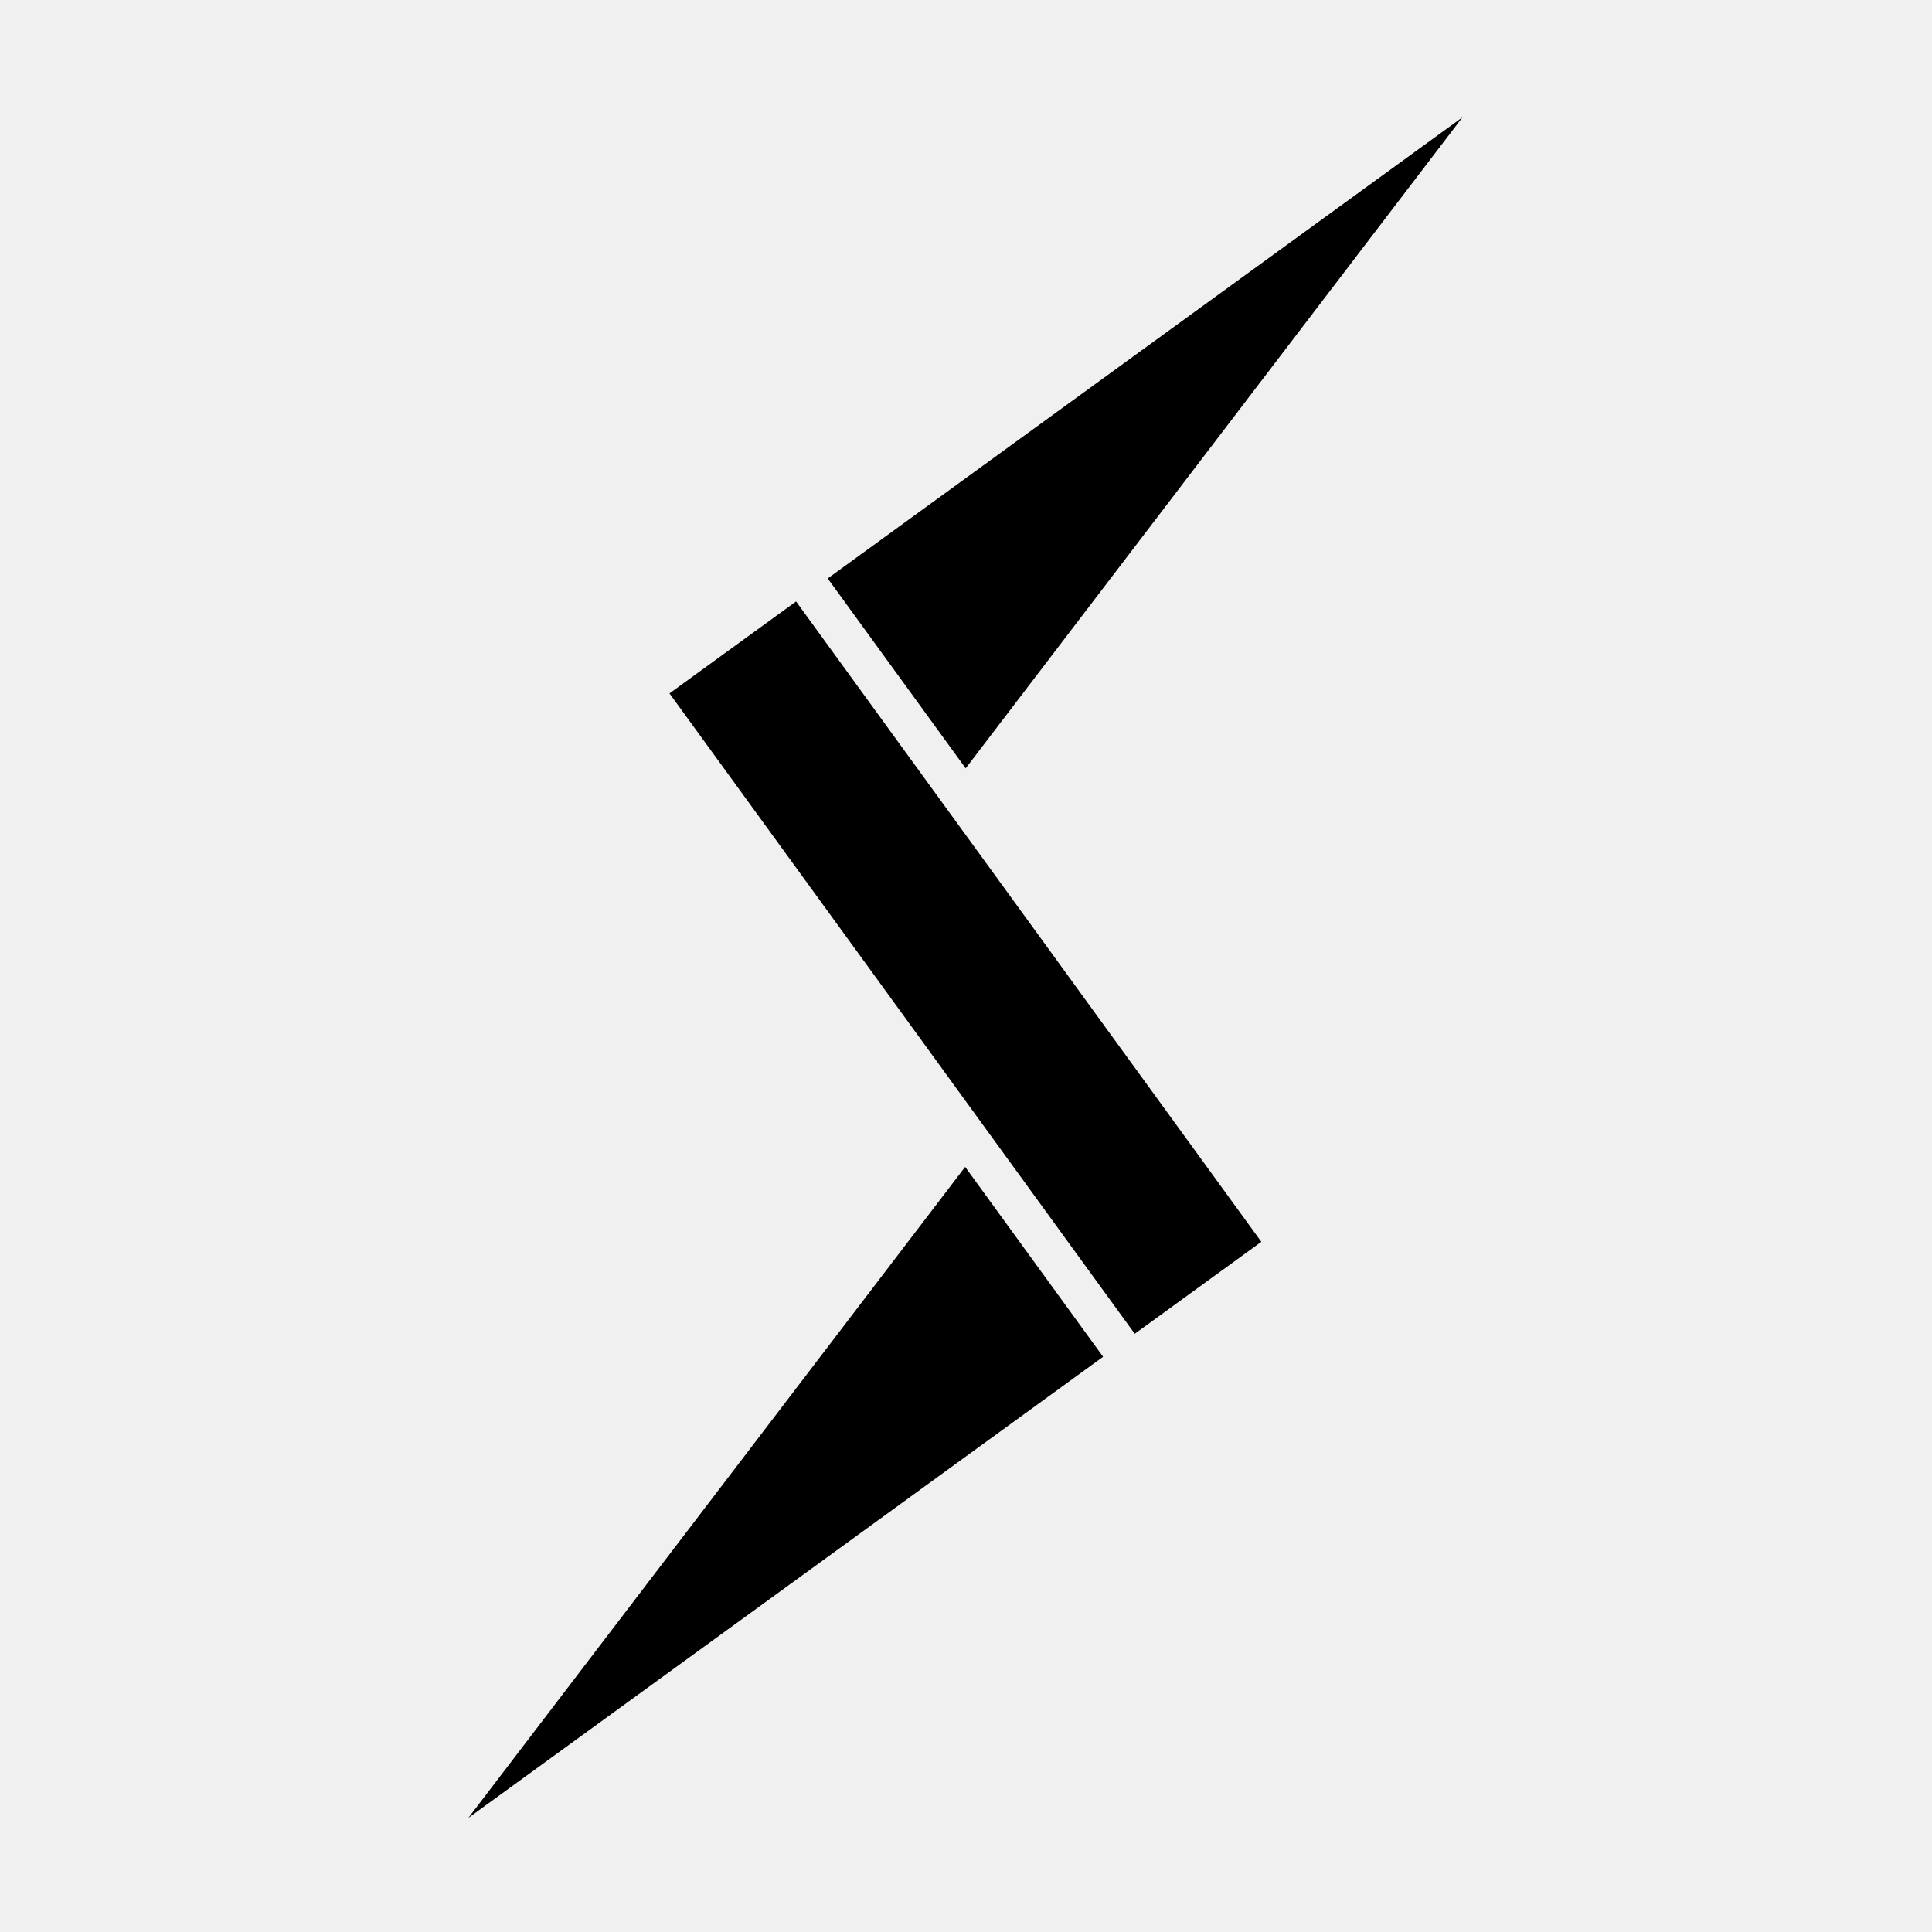
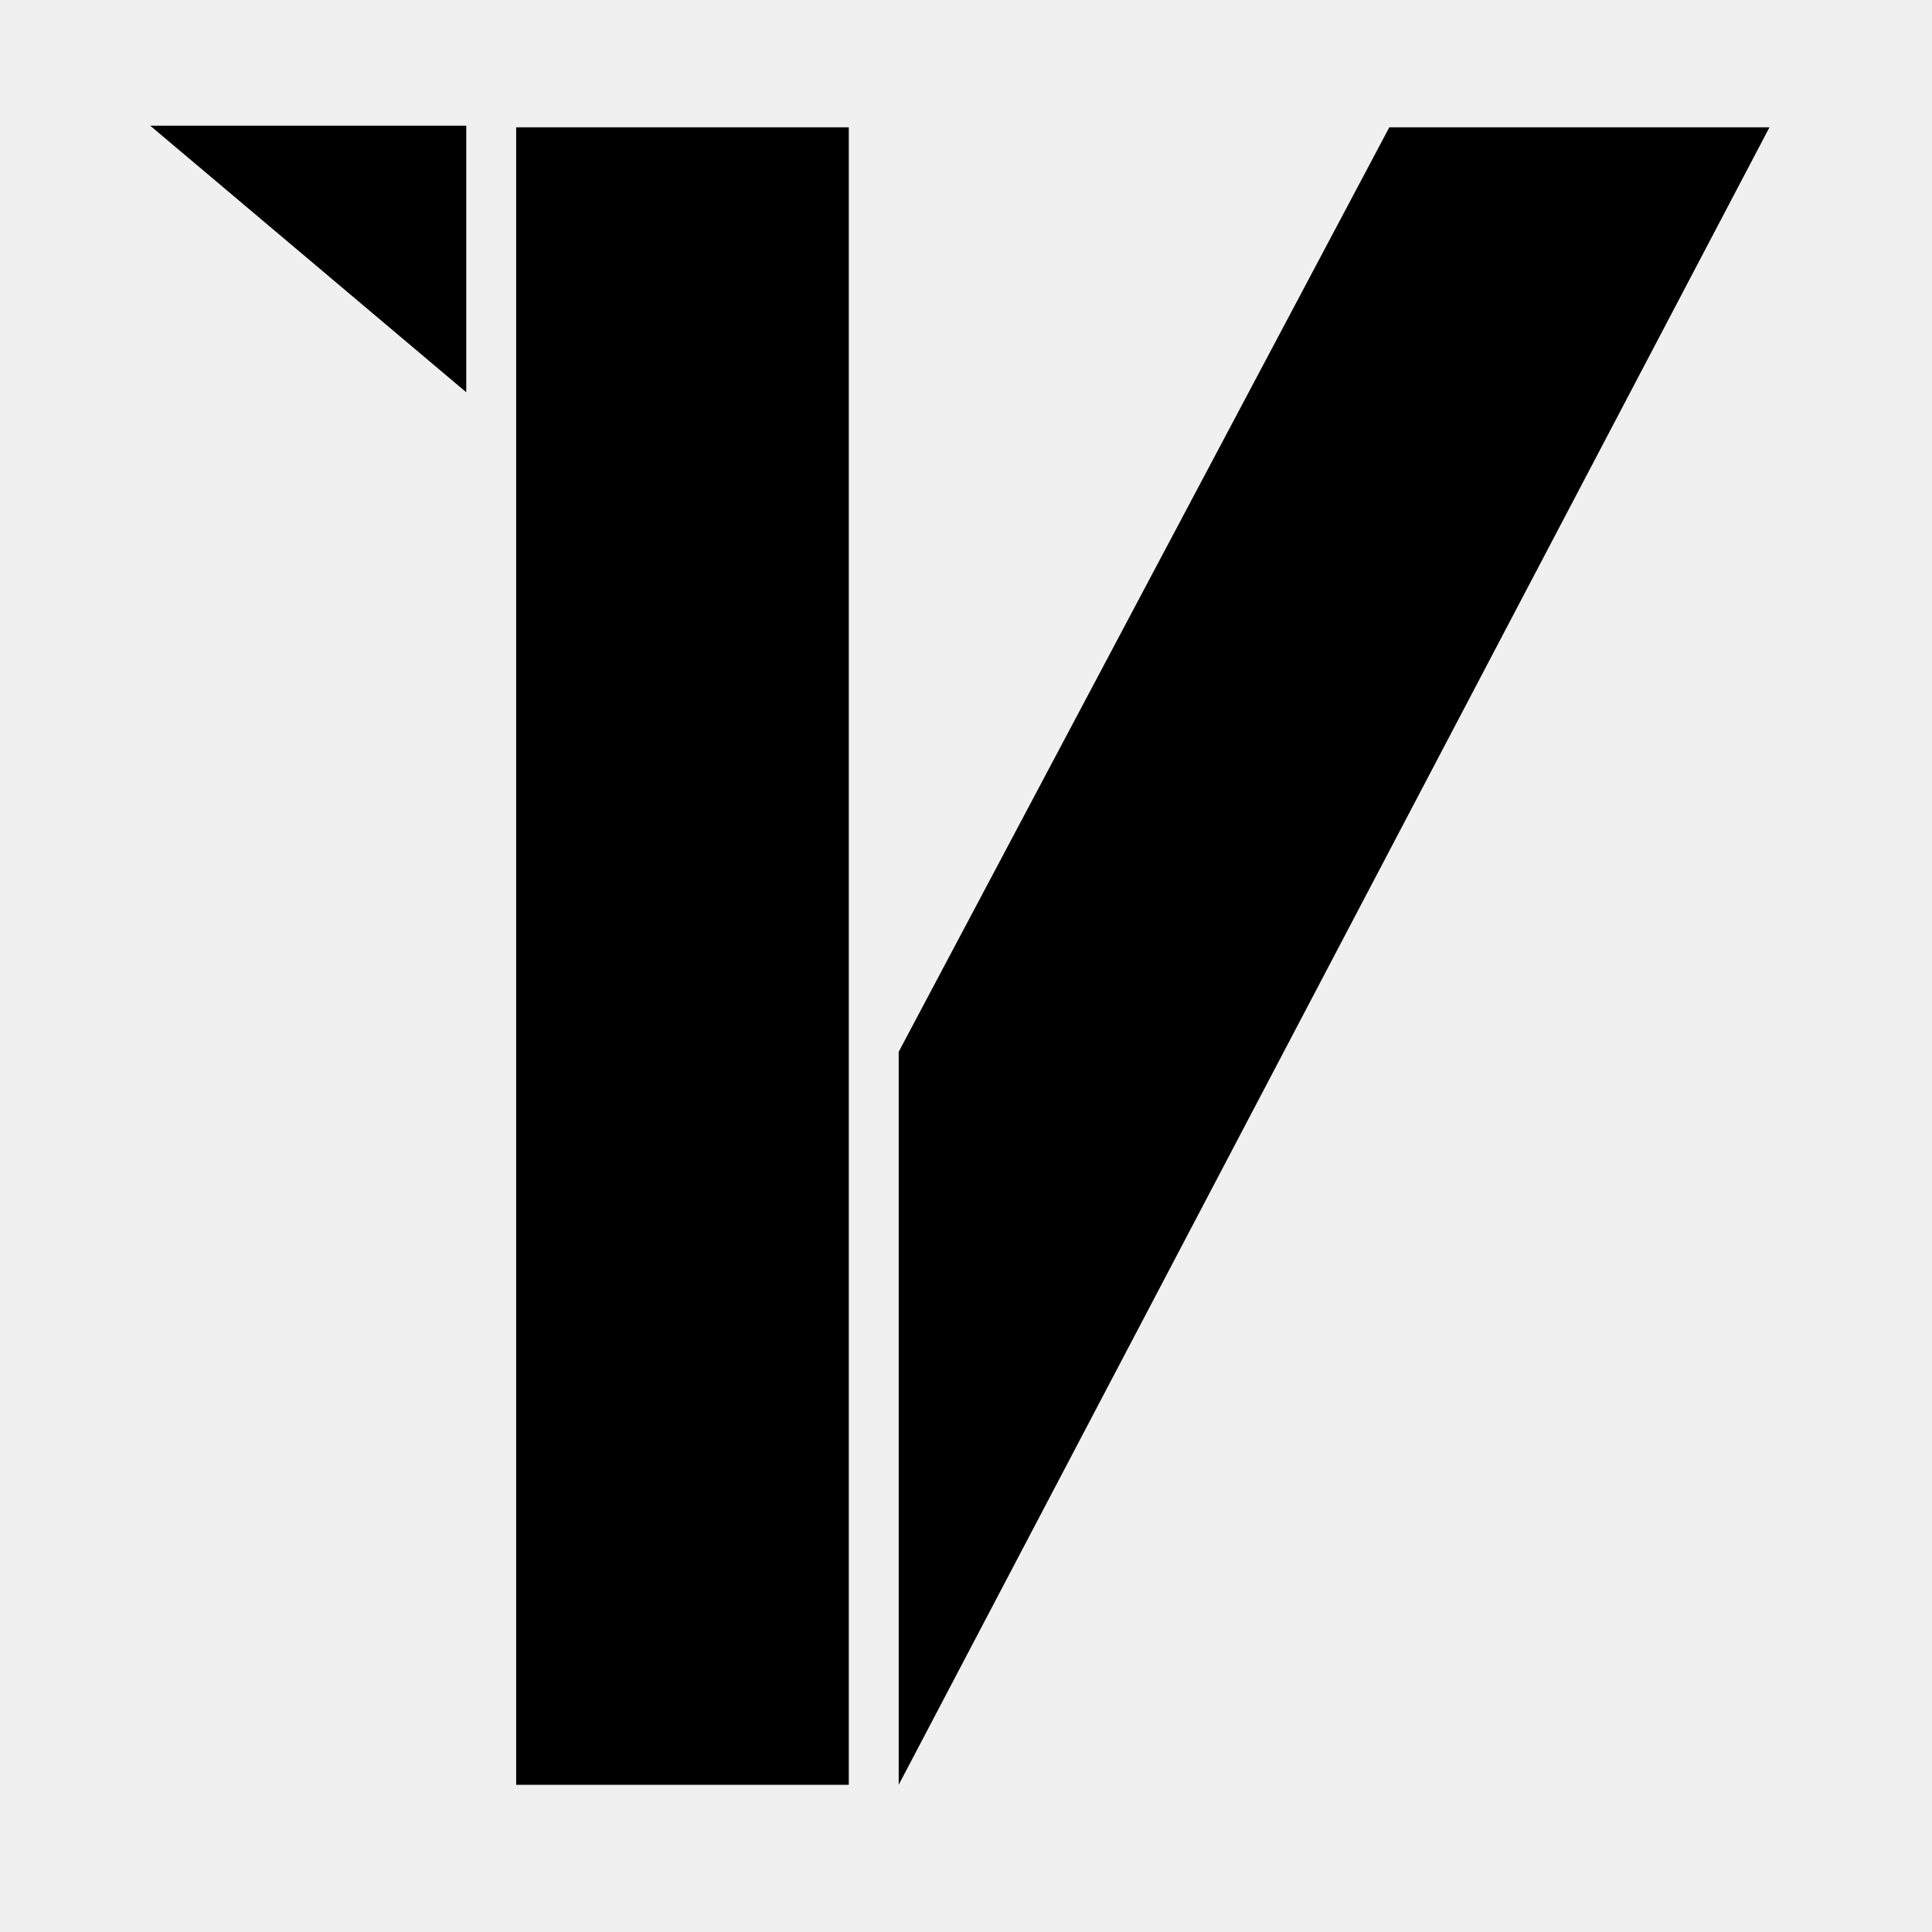
<svg xmlns="http://www.w3.org/2000/svg" width="630" height="630" viewBox="0 0 630 630" fill="none">
  <style>
        :root { fill: black; }
        @media (prefers-color-scheme: dark) {
        :root { fill: white; }
        }
    </style>
-   <path d="M259.59 196.124L218.313 226.113L370.025 434.927L411.302 404.938L259.59 196.124Z" />
-   <path d="M476.902 38.237L269.909 188.626L314.894 250.542L476.902 38.237Z" />
-   <path d="M152.712 592.814L359.706 442.425L314.721 380.509L152.712 592.814Z" />
+   <path d="M293.049 342.99L453.036 41.511H577L293.049 582V342.99Z" />
+   <path d="M168.313 582L168.313 41.511H276.779L276.778 582L168.313 582Z" />
+   <path d="M49 41H152.043V127.913L49 41Z" />
</svg>
